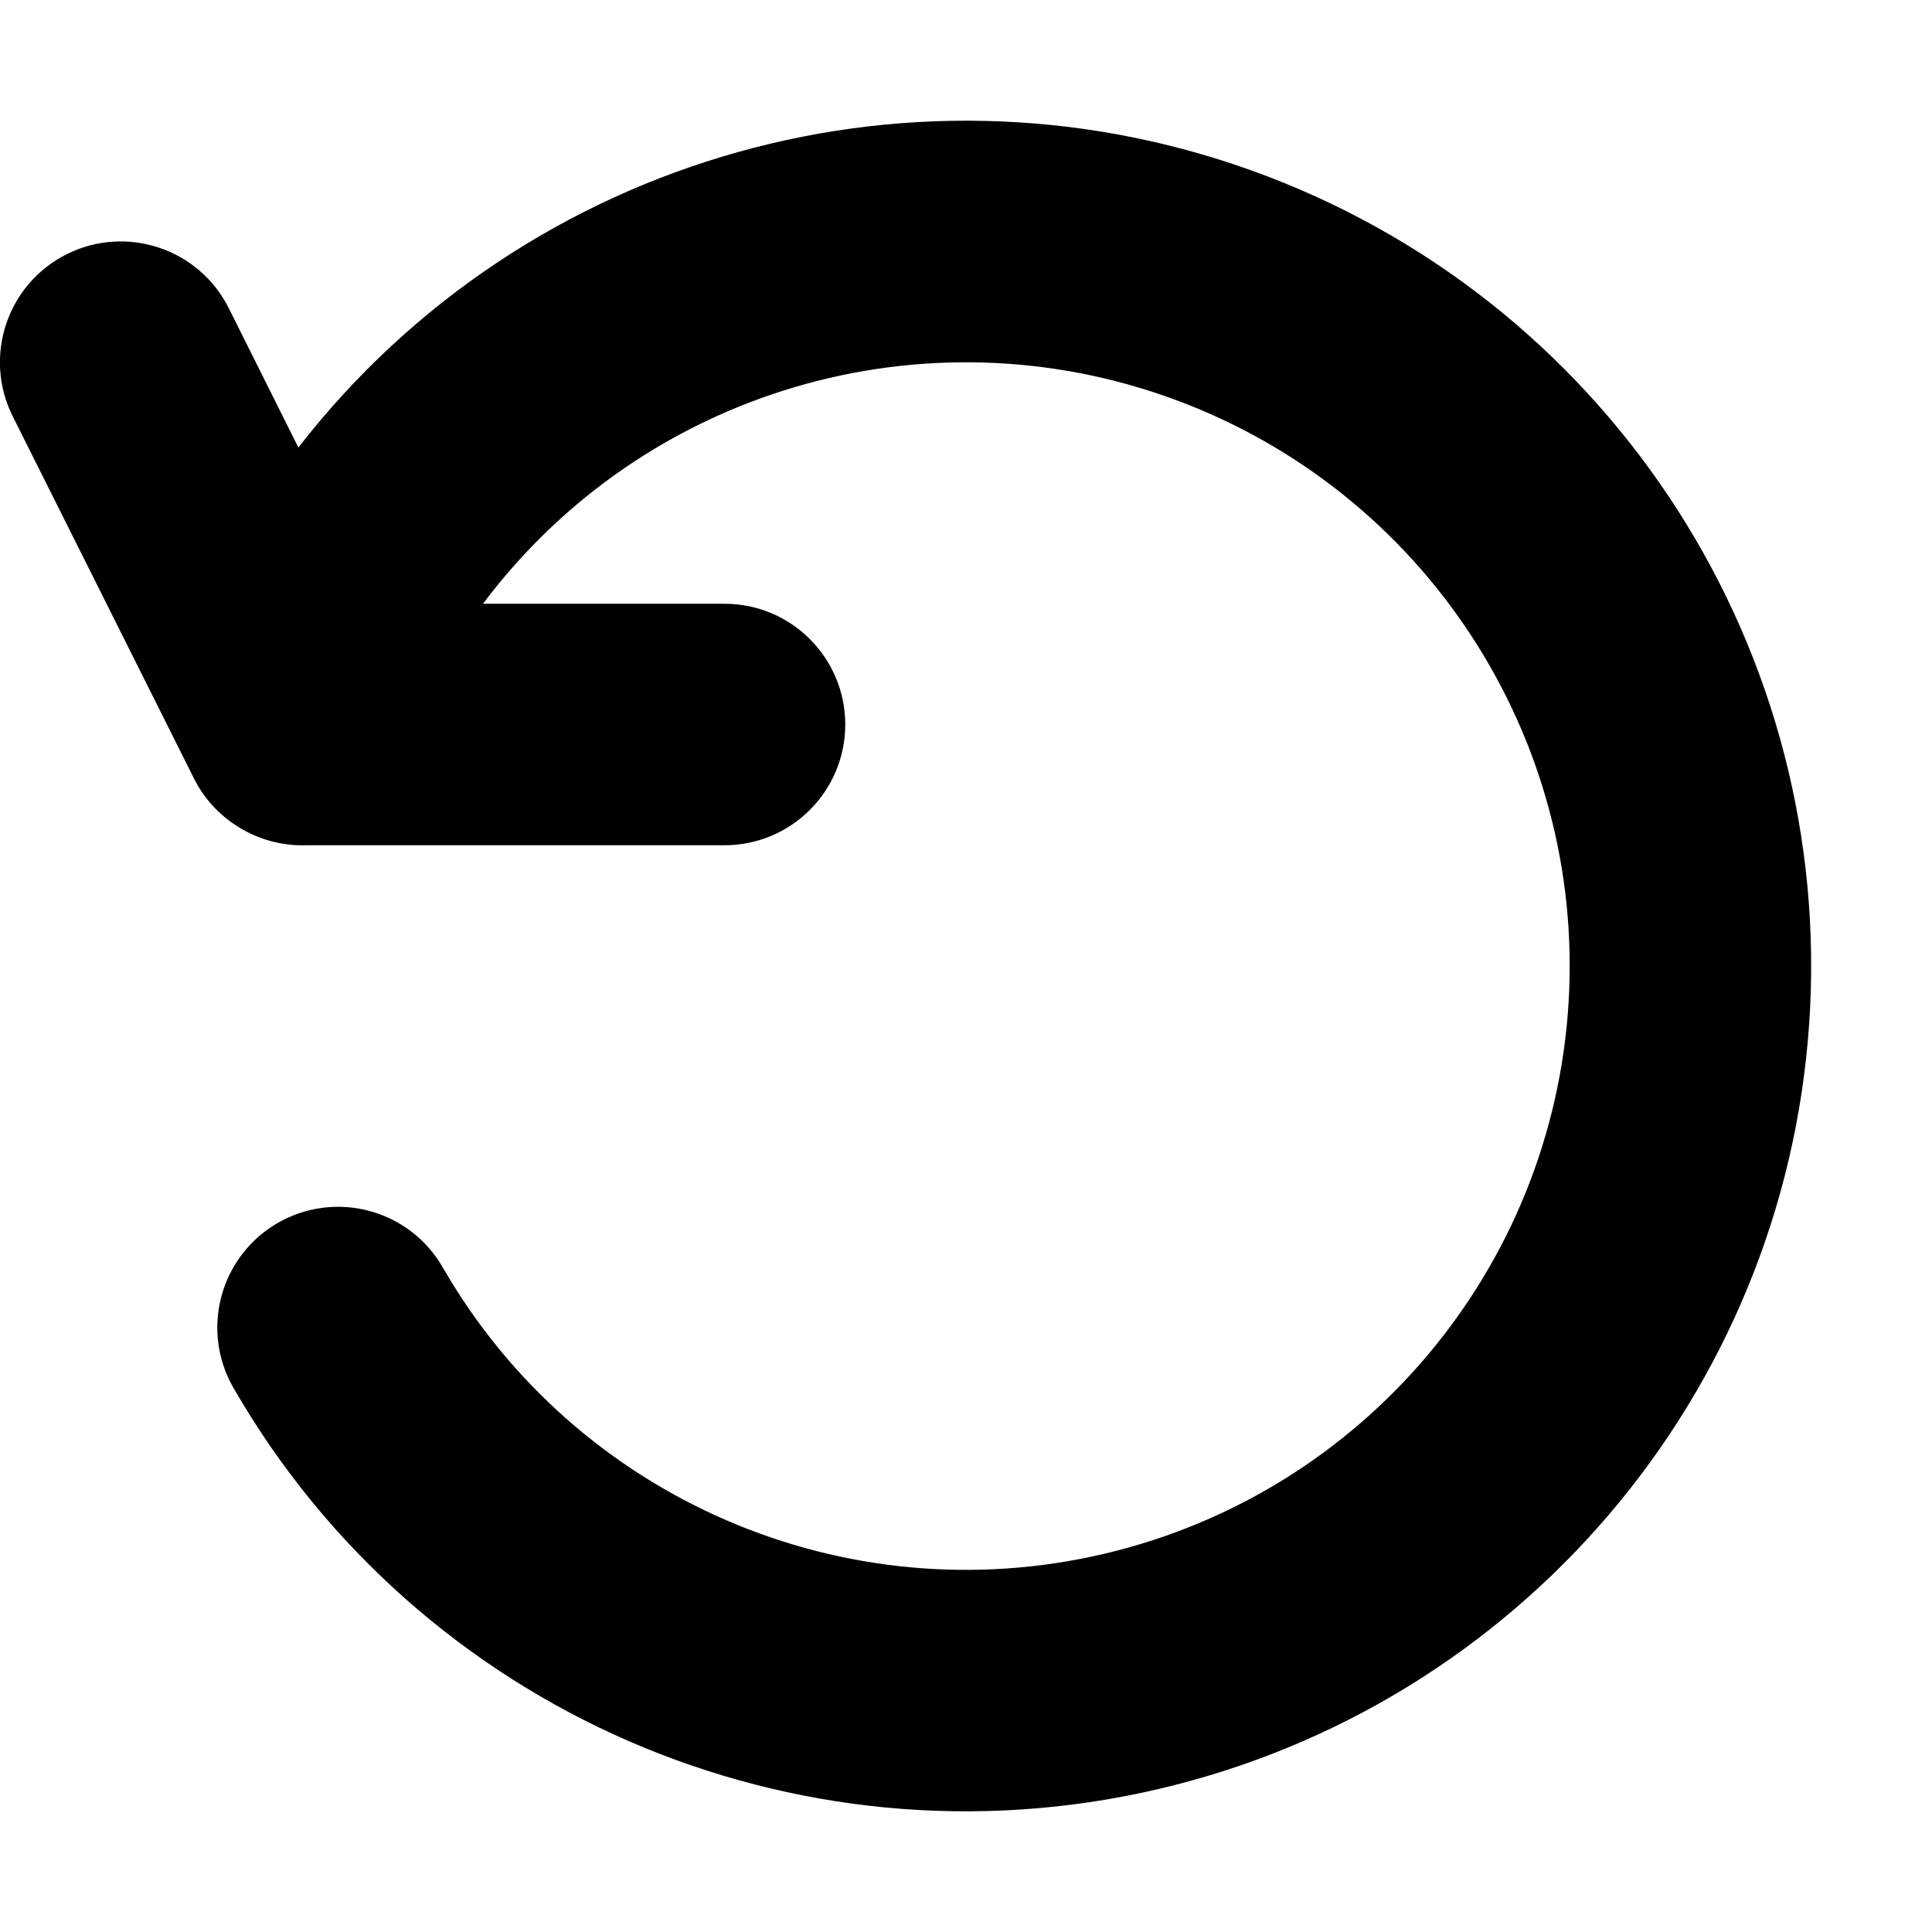
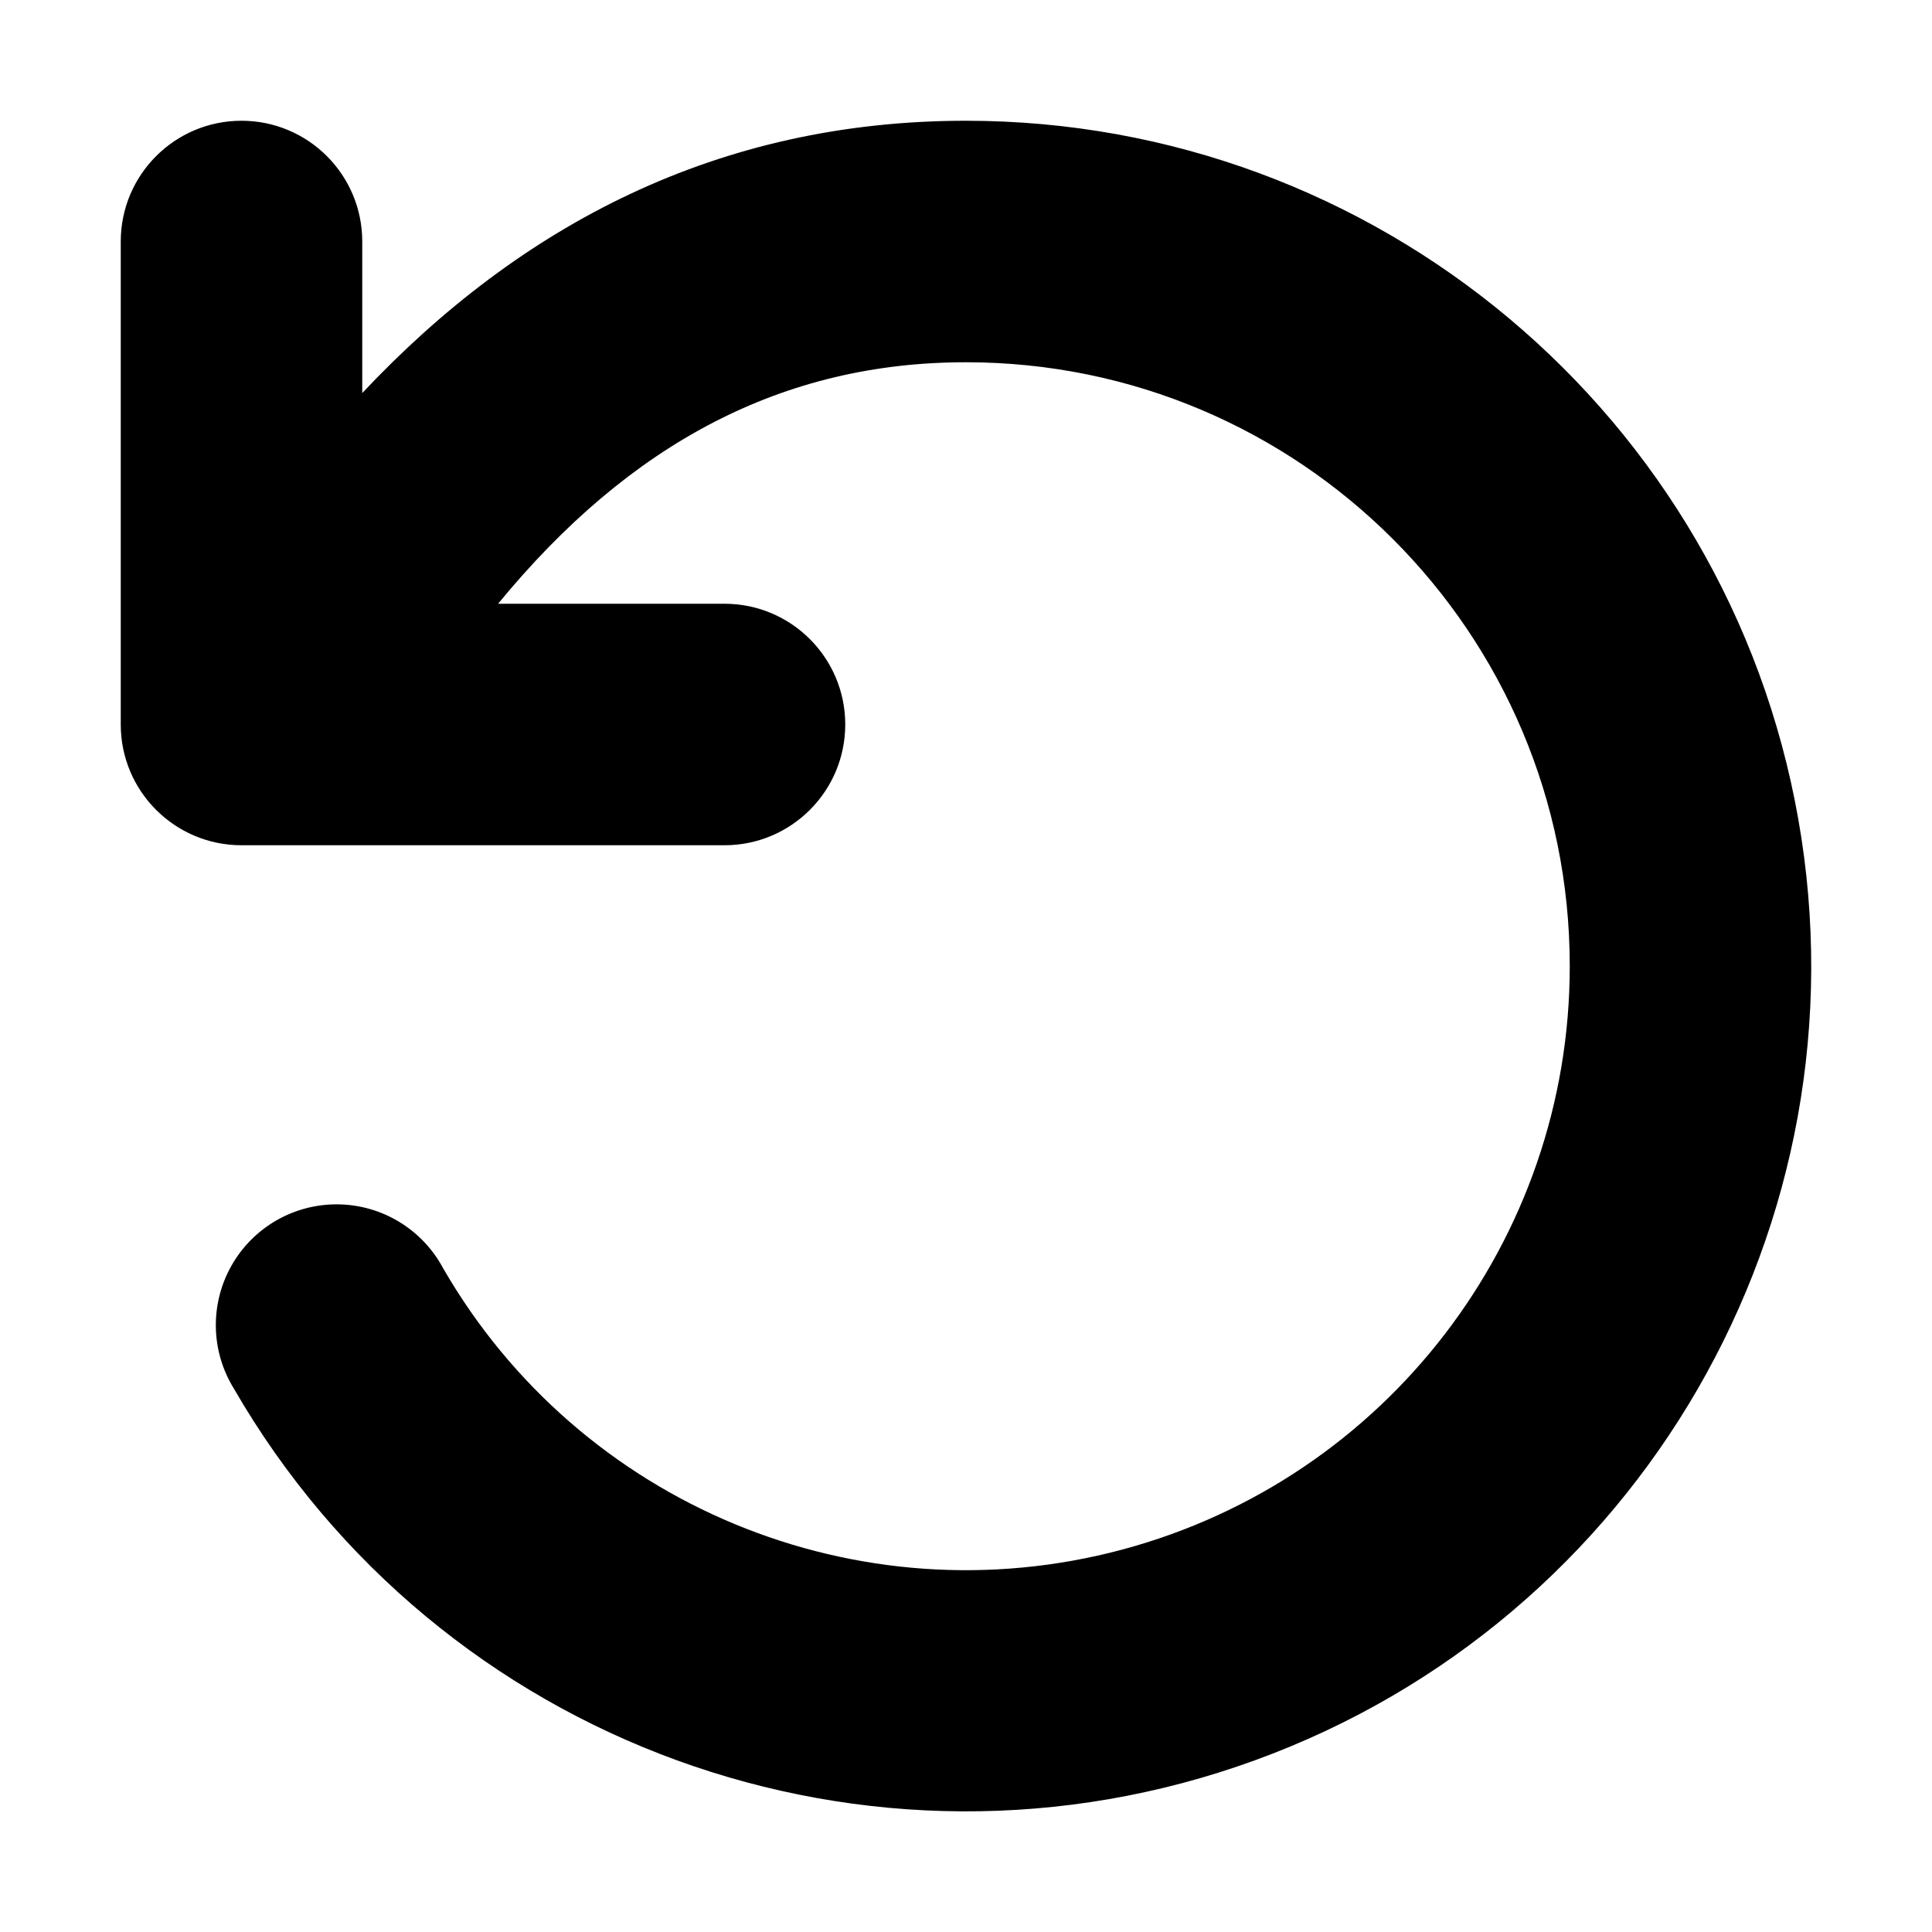
<svg xmlns="http://www.w3.org/2000/svg" viewBox="0 0 16 16">
-   <path d="M4 5a5 5 0 1 1-.331 5.5 1 1 0 1 0-1.732 1 7 7 0 1 0 .534-7.794l-.576-1.153a1 1 0 0 0-1.79.894l1.49 2.977c.167.358.541.588.936.576H6a1 1 0 0 0 0-2H4Z" />
+   <path fill-rule="evenodd" clip-rule="evenodd" d="M13 8a5 5 0 0 0-5-5c-1.514 0-2.78.666-3.875 2H6a1 1 0 1 1 0 2H2.268a.98.98 0 0 1-.038 0H2a1 1 0 0 1-1-1V2a1 1 0 1 1 2 0v1.255C4.312 1.86 5.95 1 8 1a7 7 0 1 1-6.063 10.5 1 1 0 1 1 1.731-1A5 5 0 0 0 13 8Z" />
</svg>
